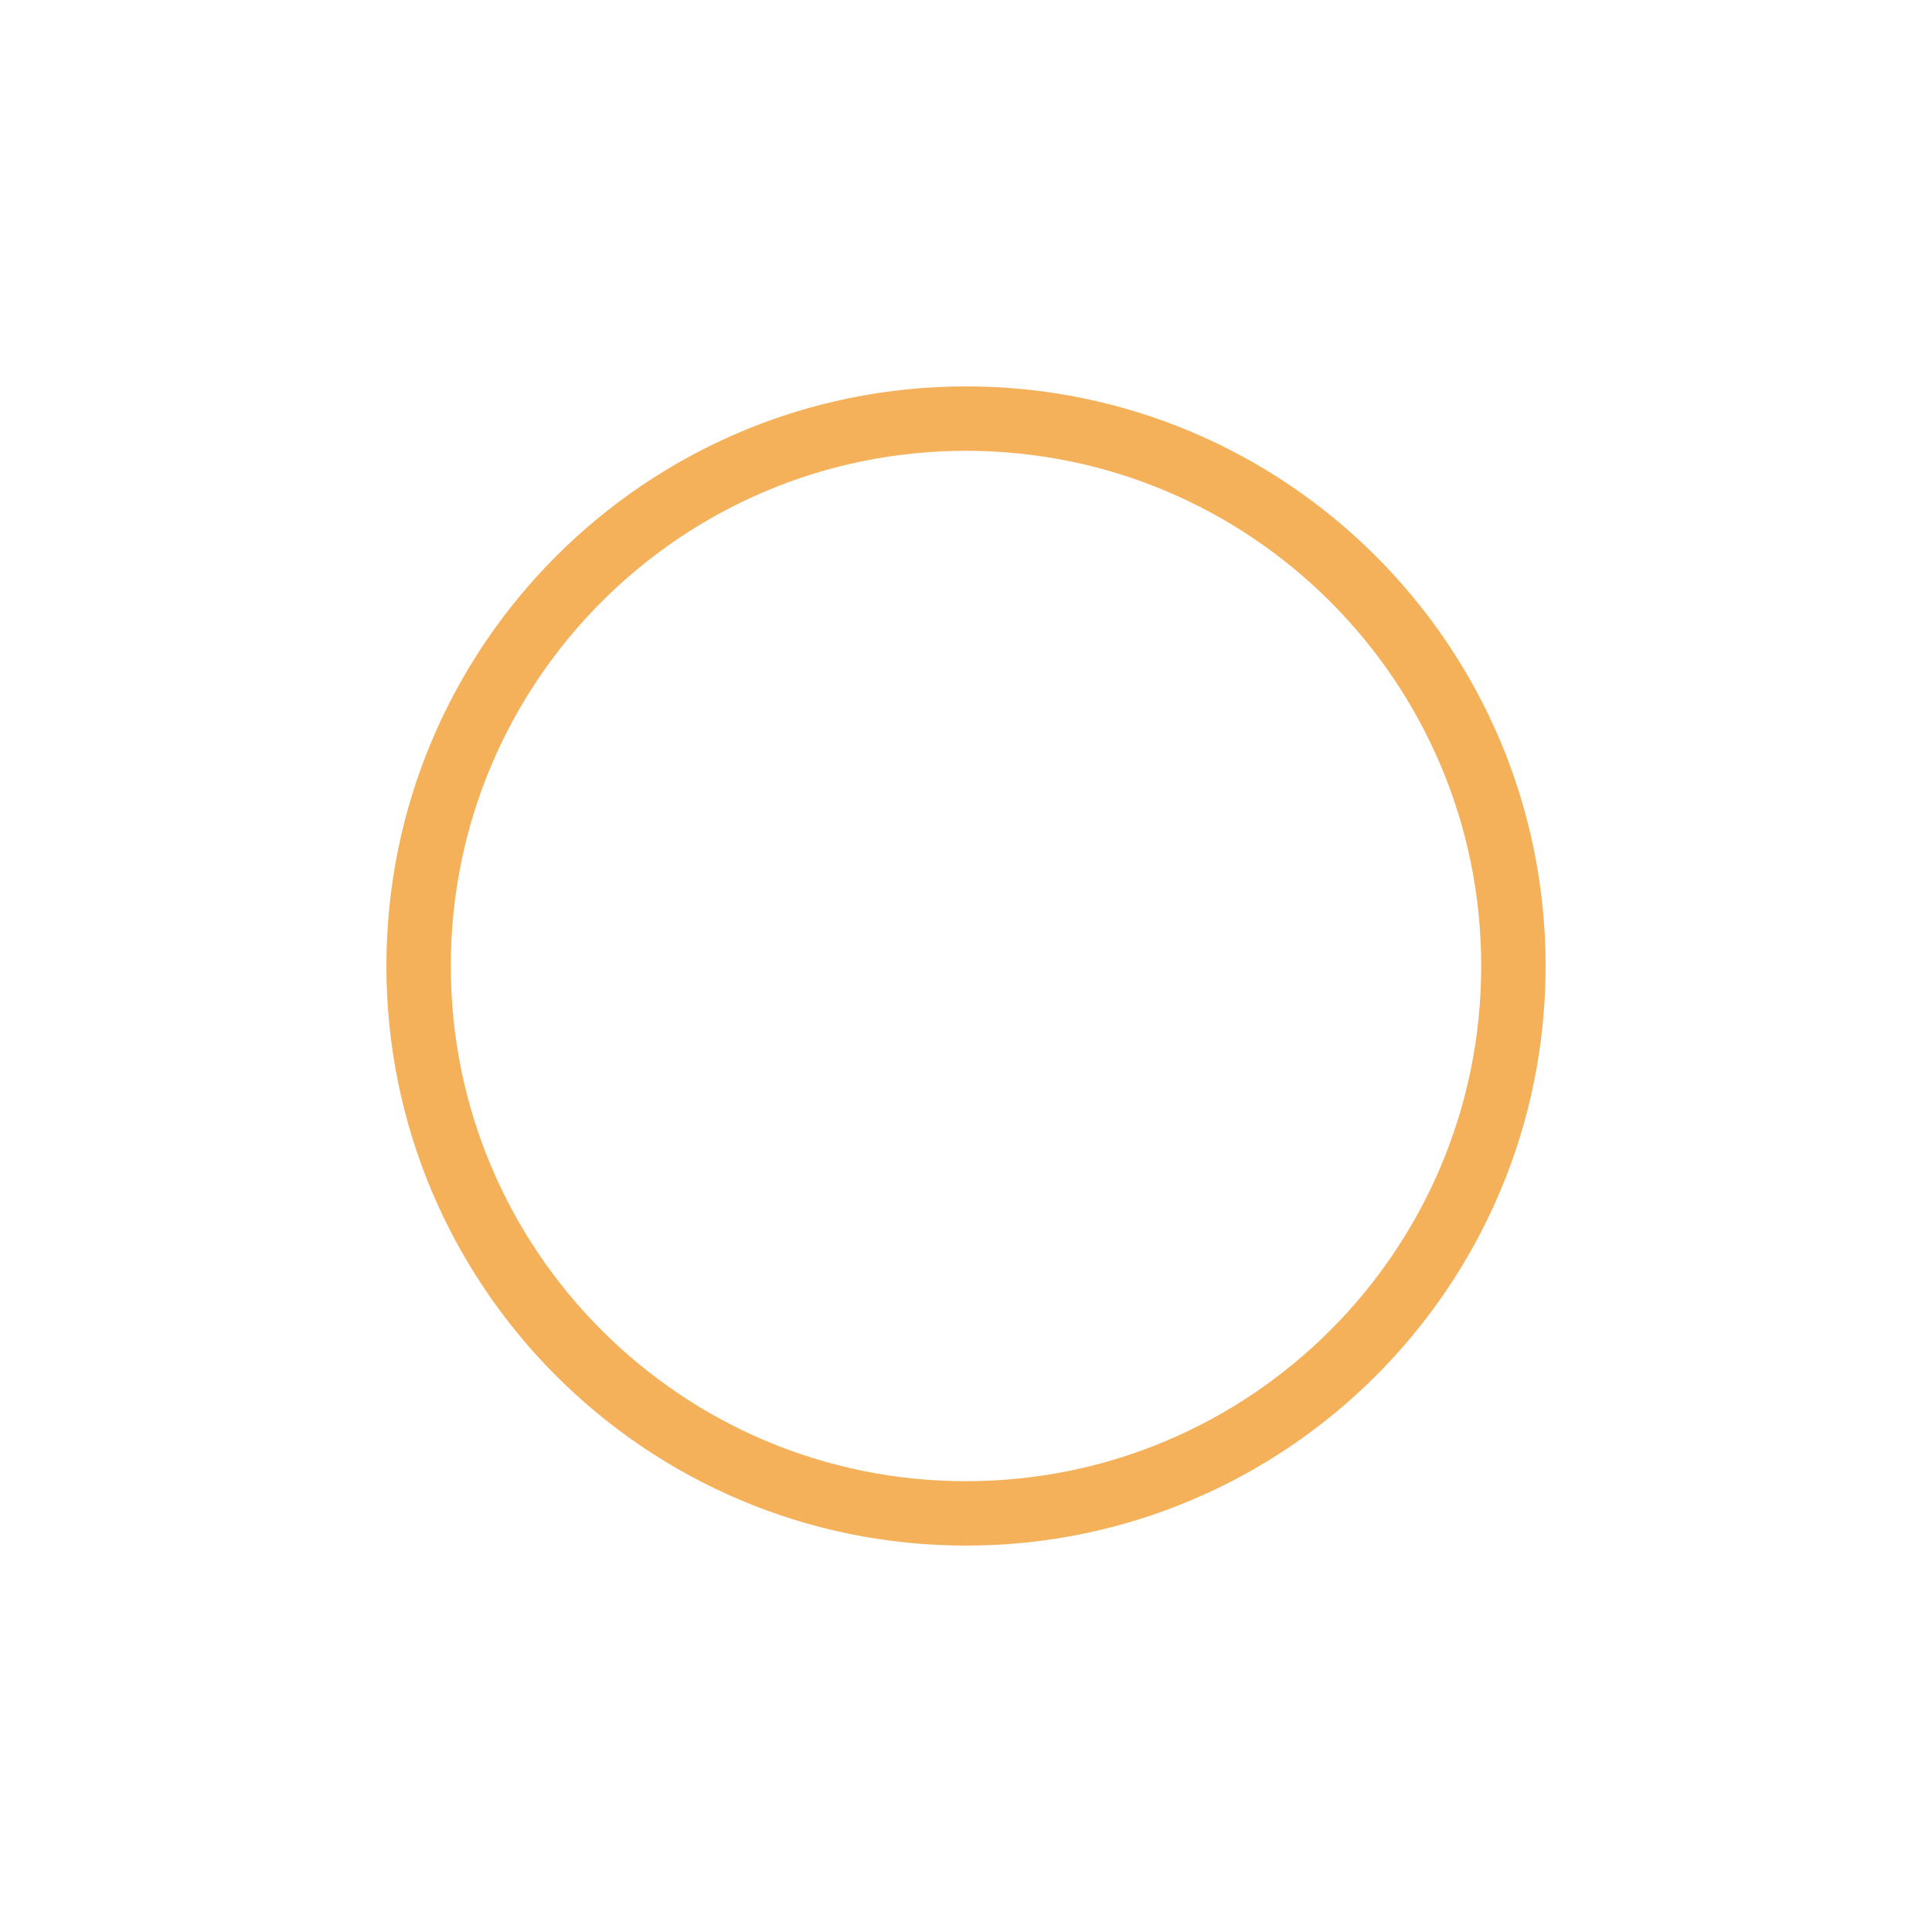
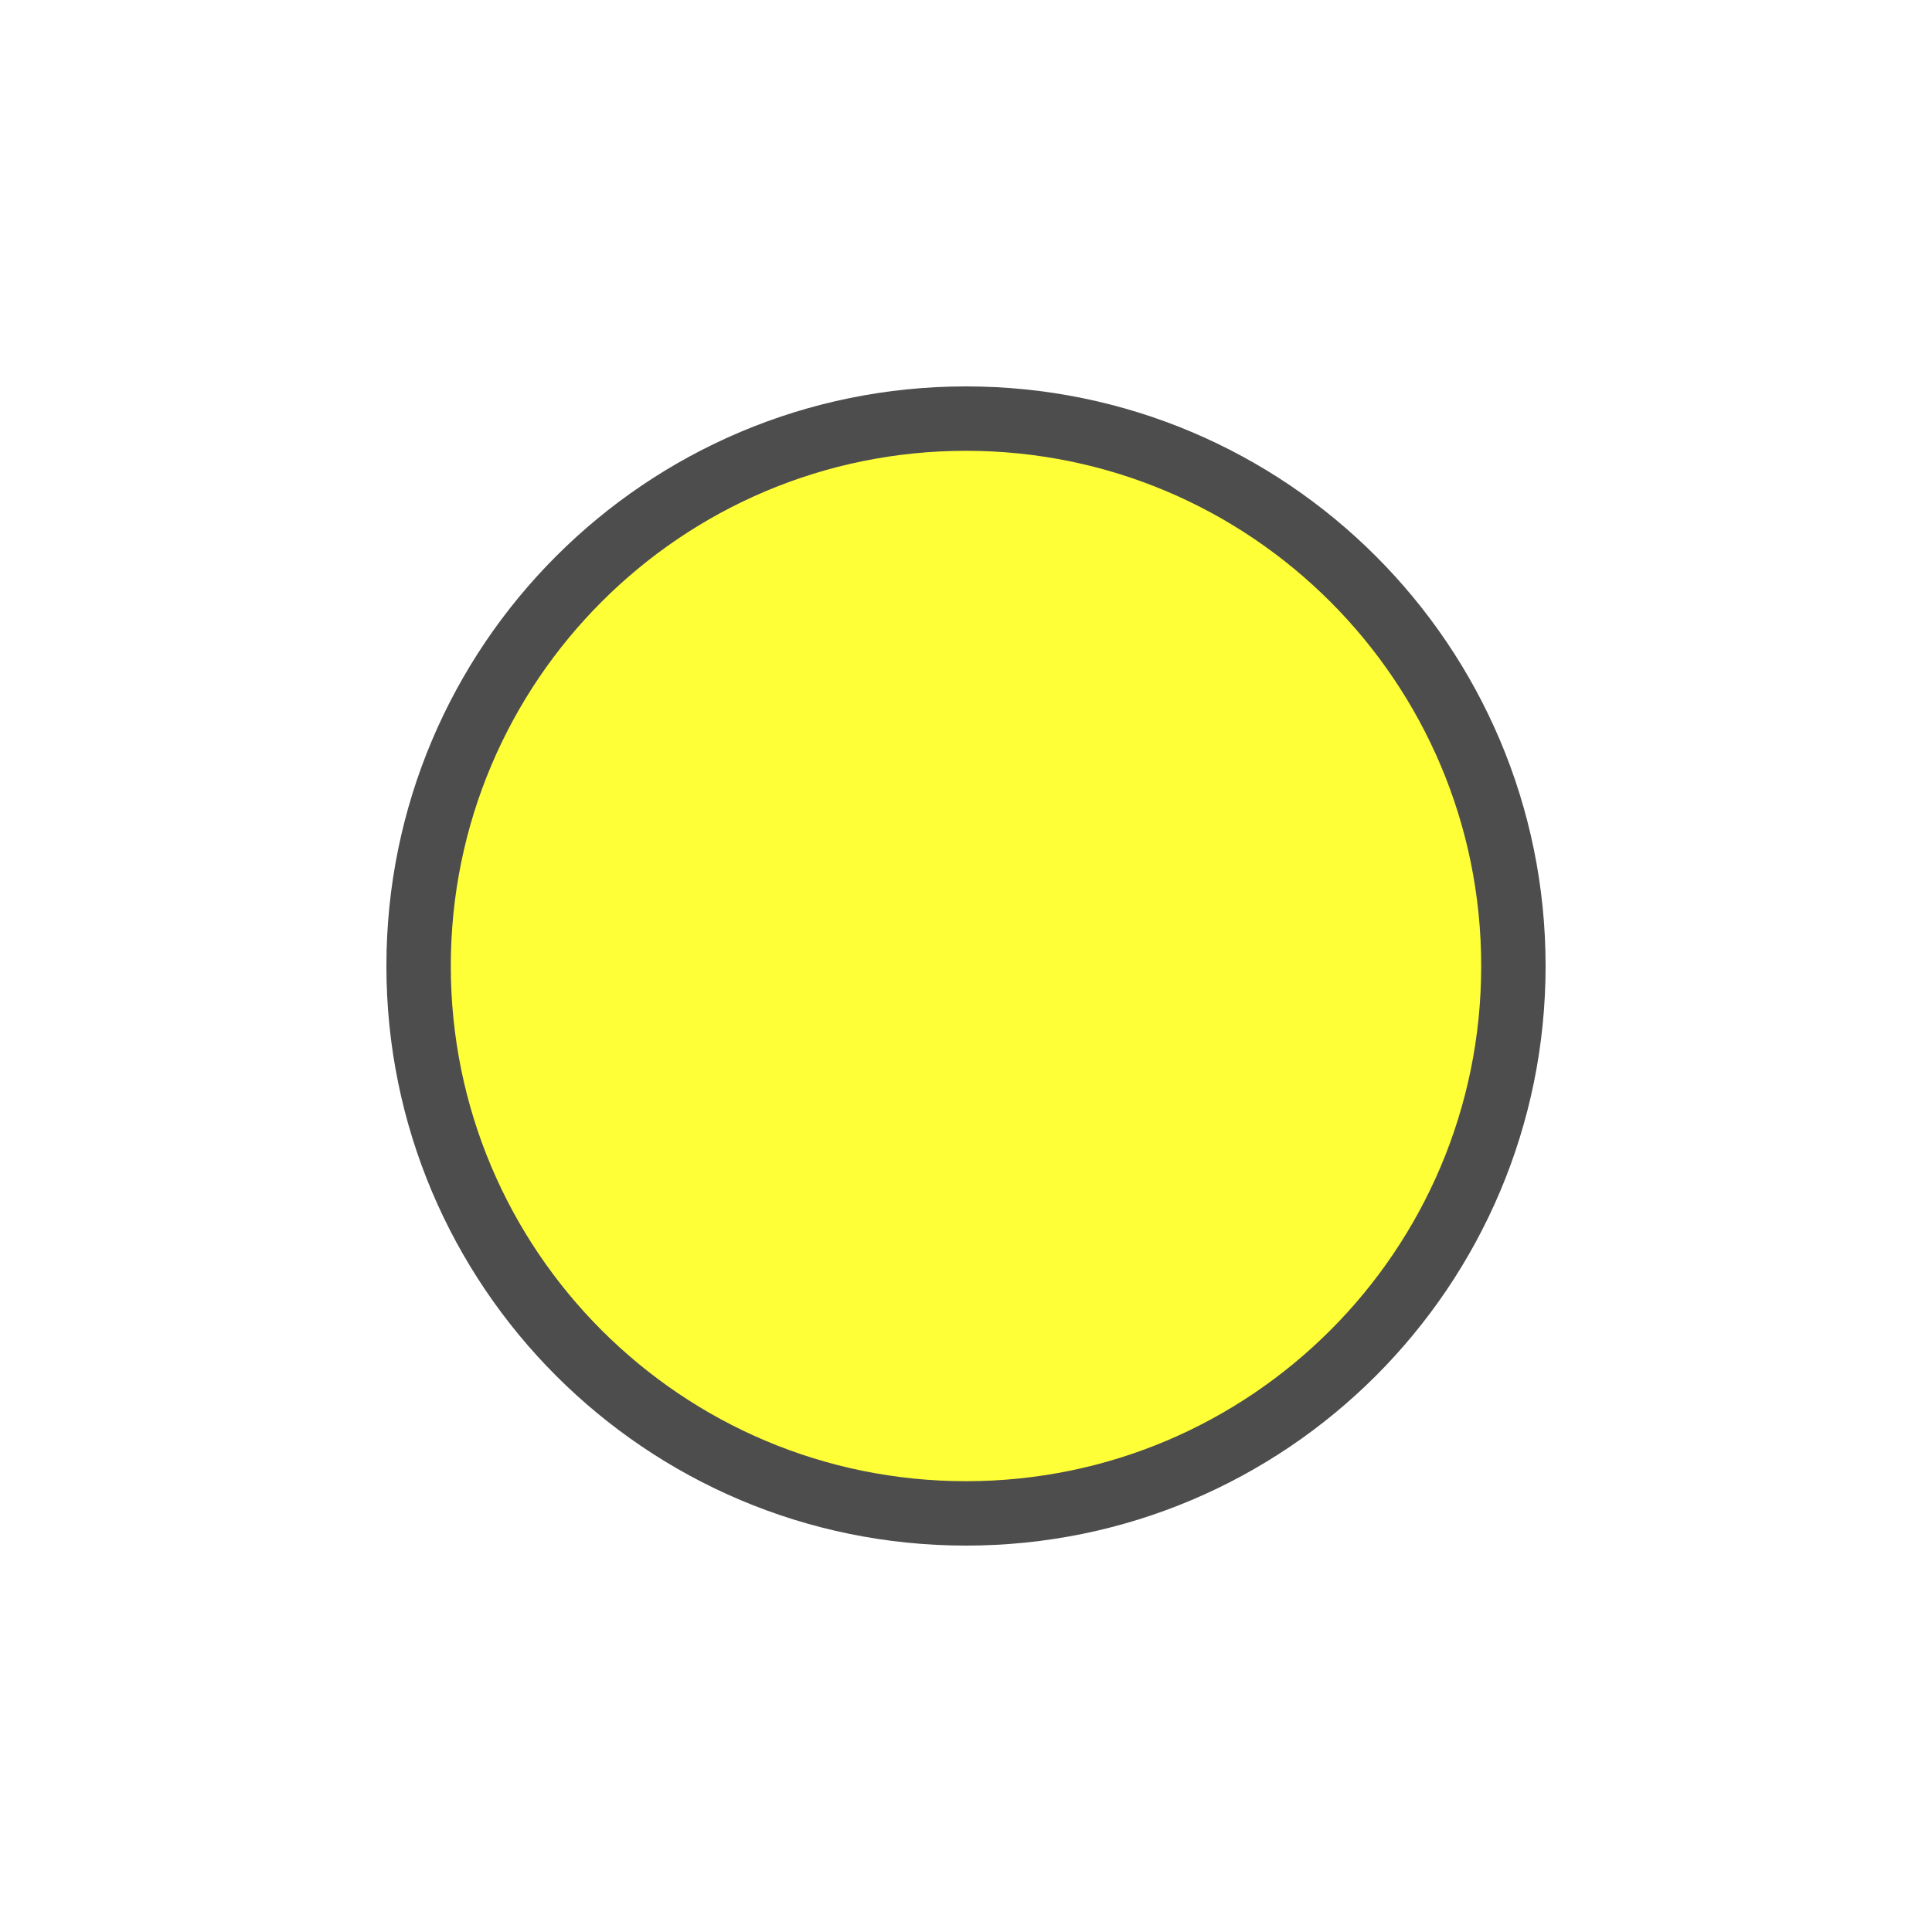
<svg xmlns="http://www.w3.org/2000/svg" viewBox="0 0 60 60">
  <defs>
-     <style>.cls-1,.cls-2{fill:none;}.cls-2{stroke:#f5b05a;stroke-linecap:round;stroke-linejoin:round;stroke-width:2px;}</style>
+     <style>.cls-1{fill:none;}.cls-2{fill:#ffff38;stroke:#4d4d4d;stroke-miterlimit:10;stroke-width:2px;}</style>
  </defs>
  <g id="Layer_2" data-name="Layer 2">
-     <g id="Layer_2-2" data-name="Layer 2">
-       <g id="Layer_2-3" data-name="Layer 2">
-         <g id="Layer_1-2" data-name="Layer 1-2">
-           <rect class="cls-1" width="60" height="60" />
-           <circle class="cls-2" cx="30" cy="30" r="17" />
-         </g>
-       </g>
+     <g id="Layer_1-2" data-name="Layer 1">
+       <rect class="cls-1" width="60" height="60" />
+       <circle class="cls-2" cx="30" cy="30" r="17" />
    </g>
  </g>
</svg>
